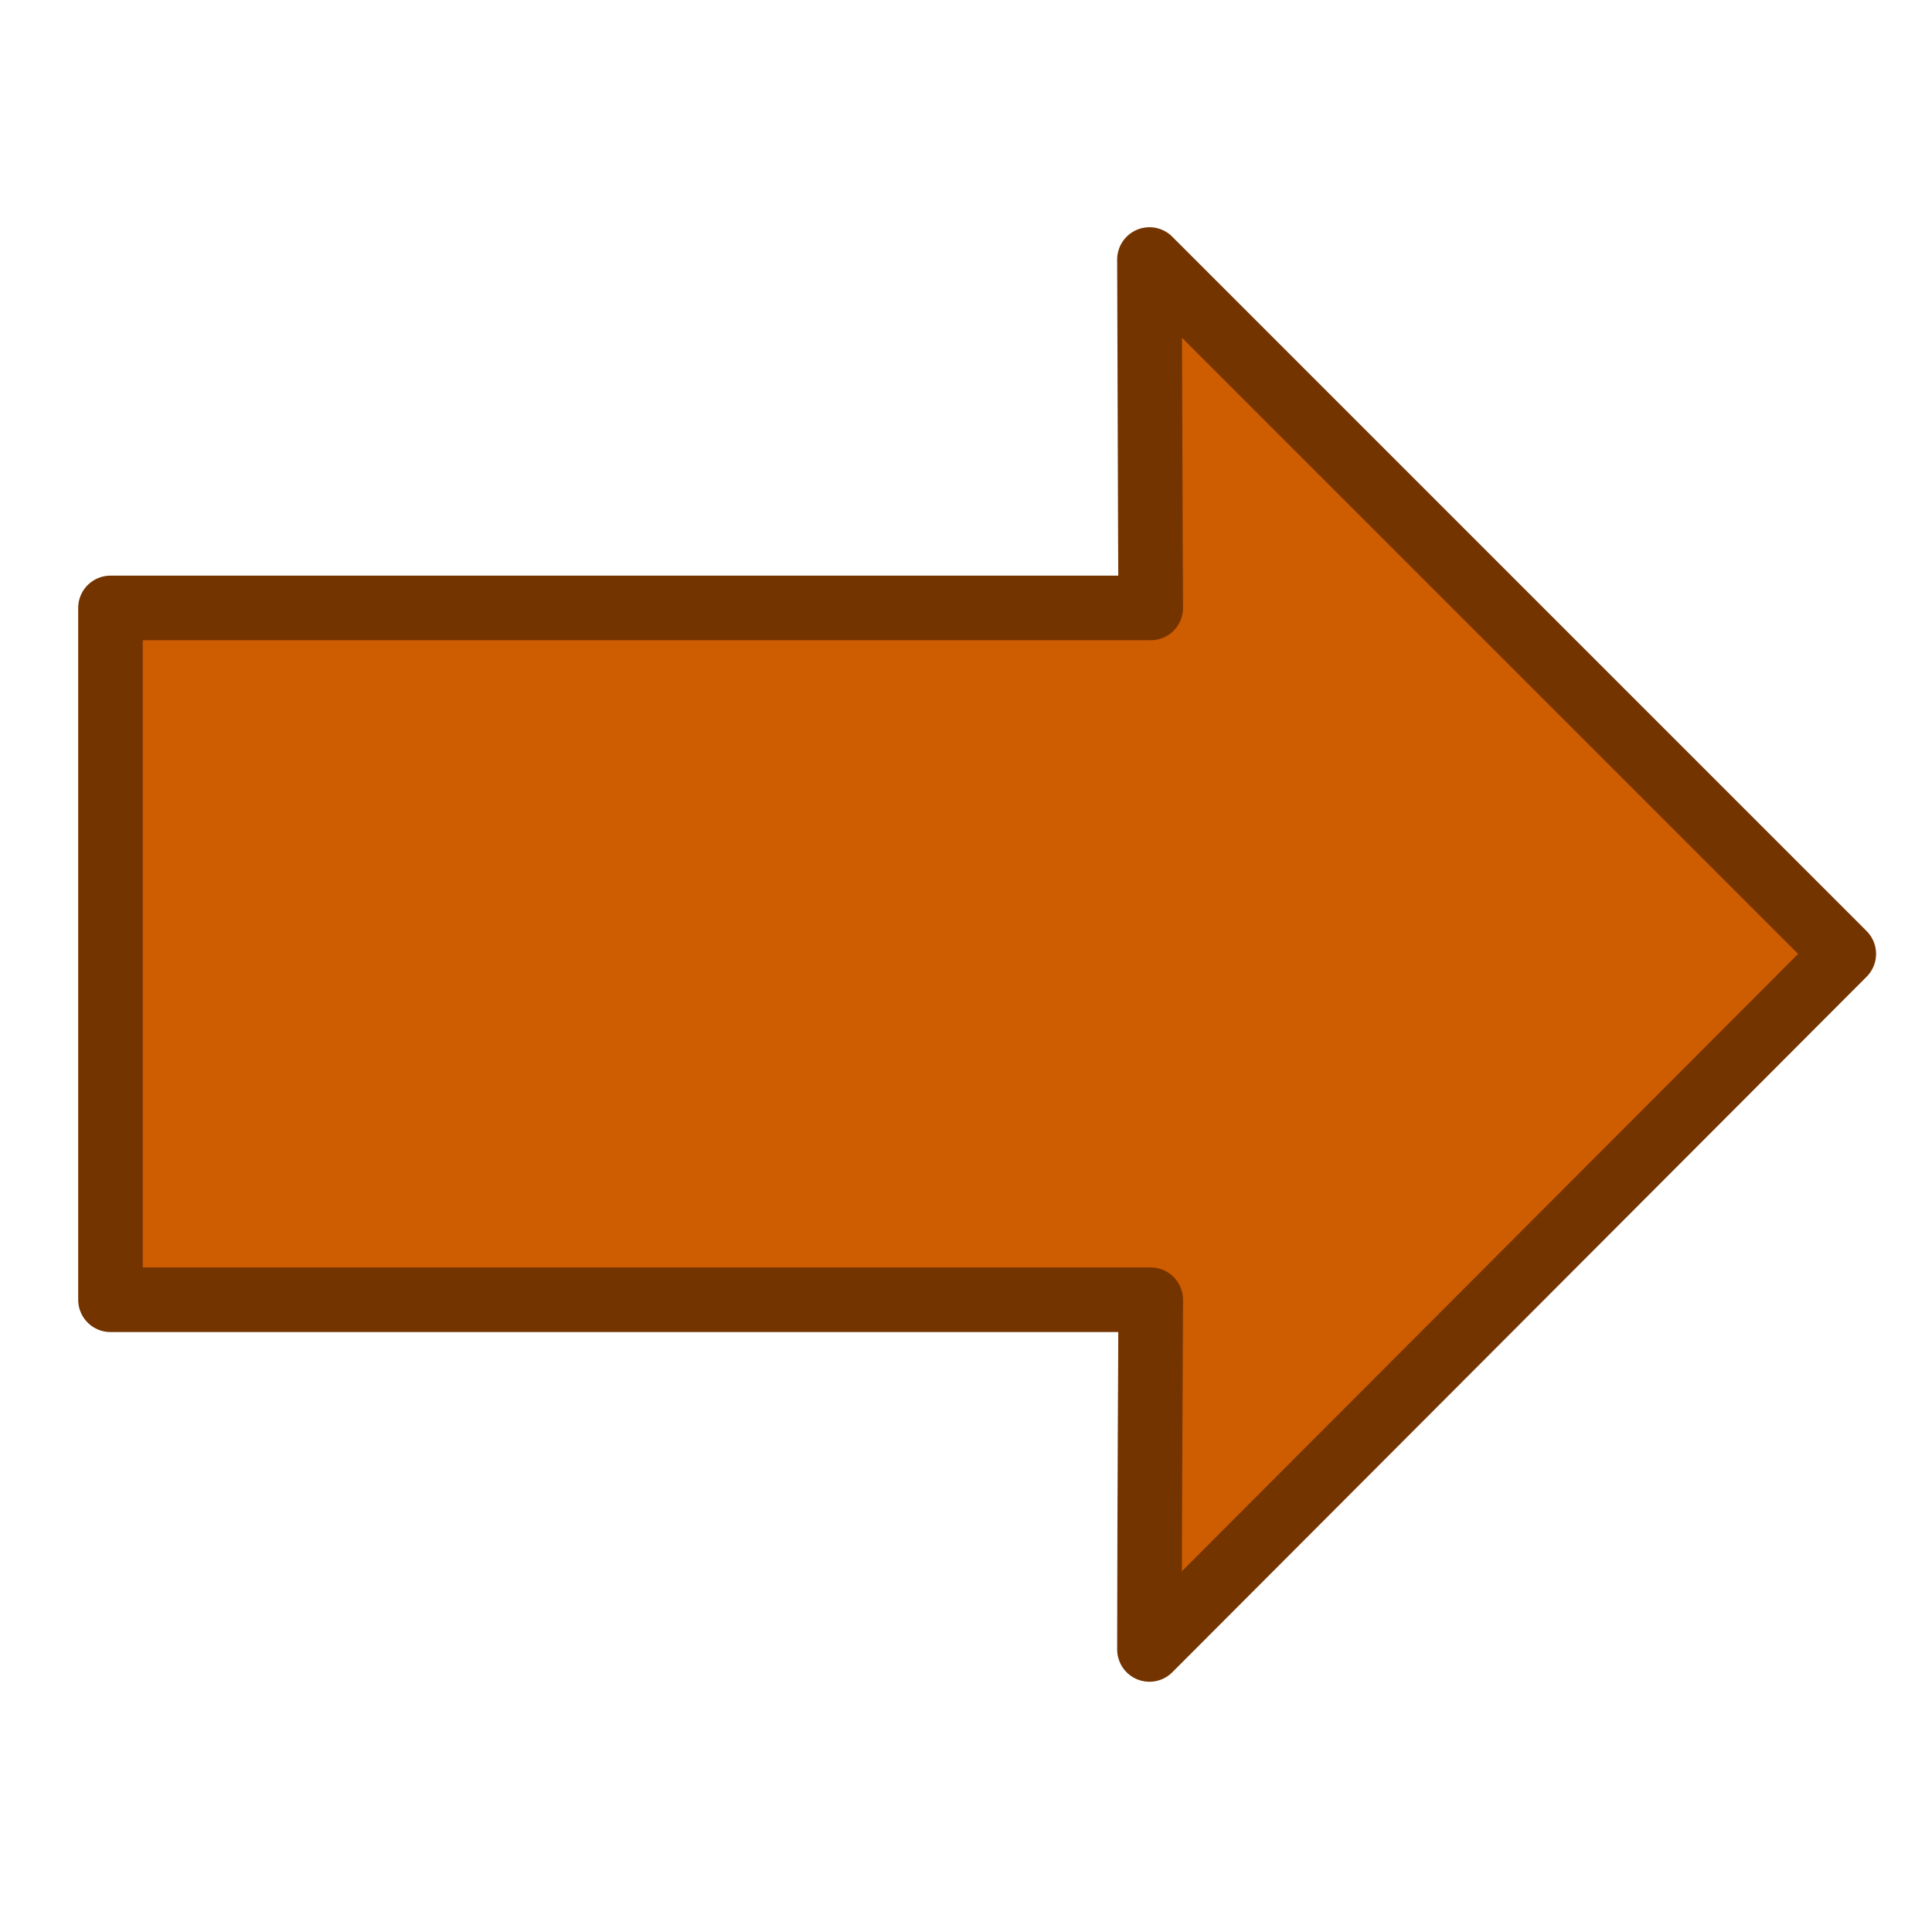
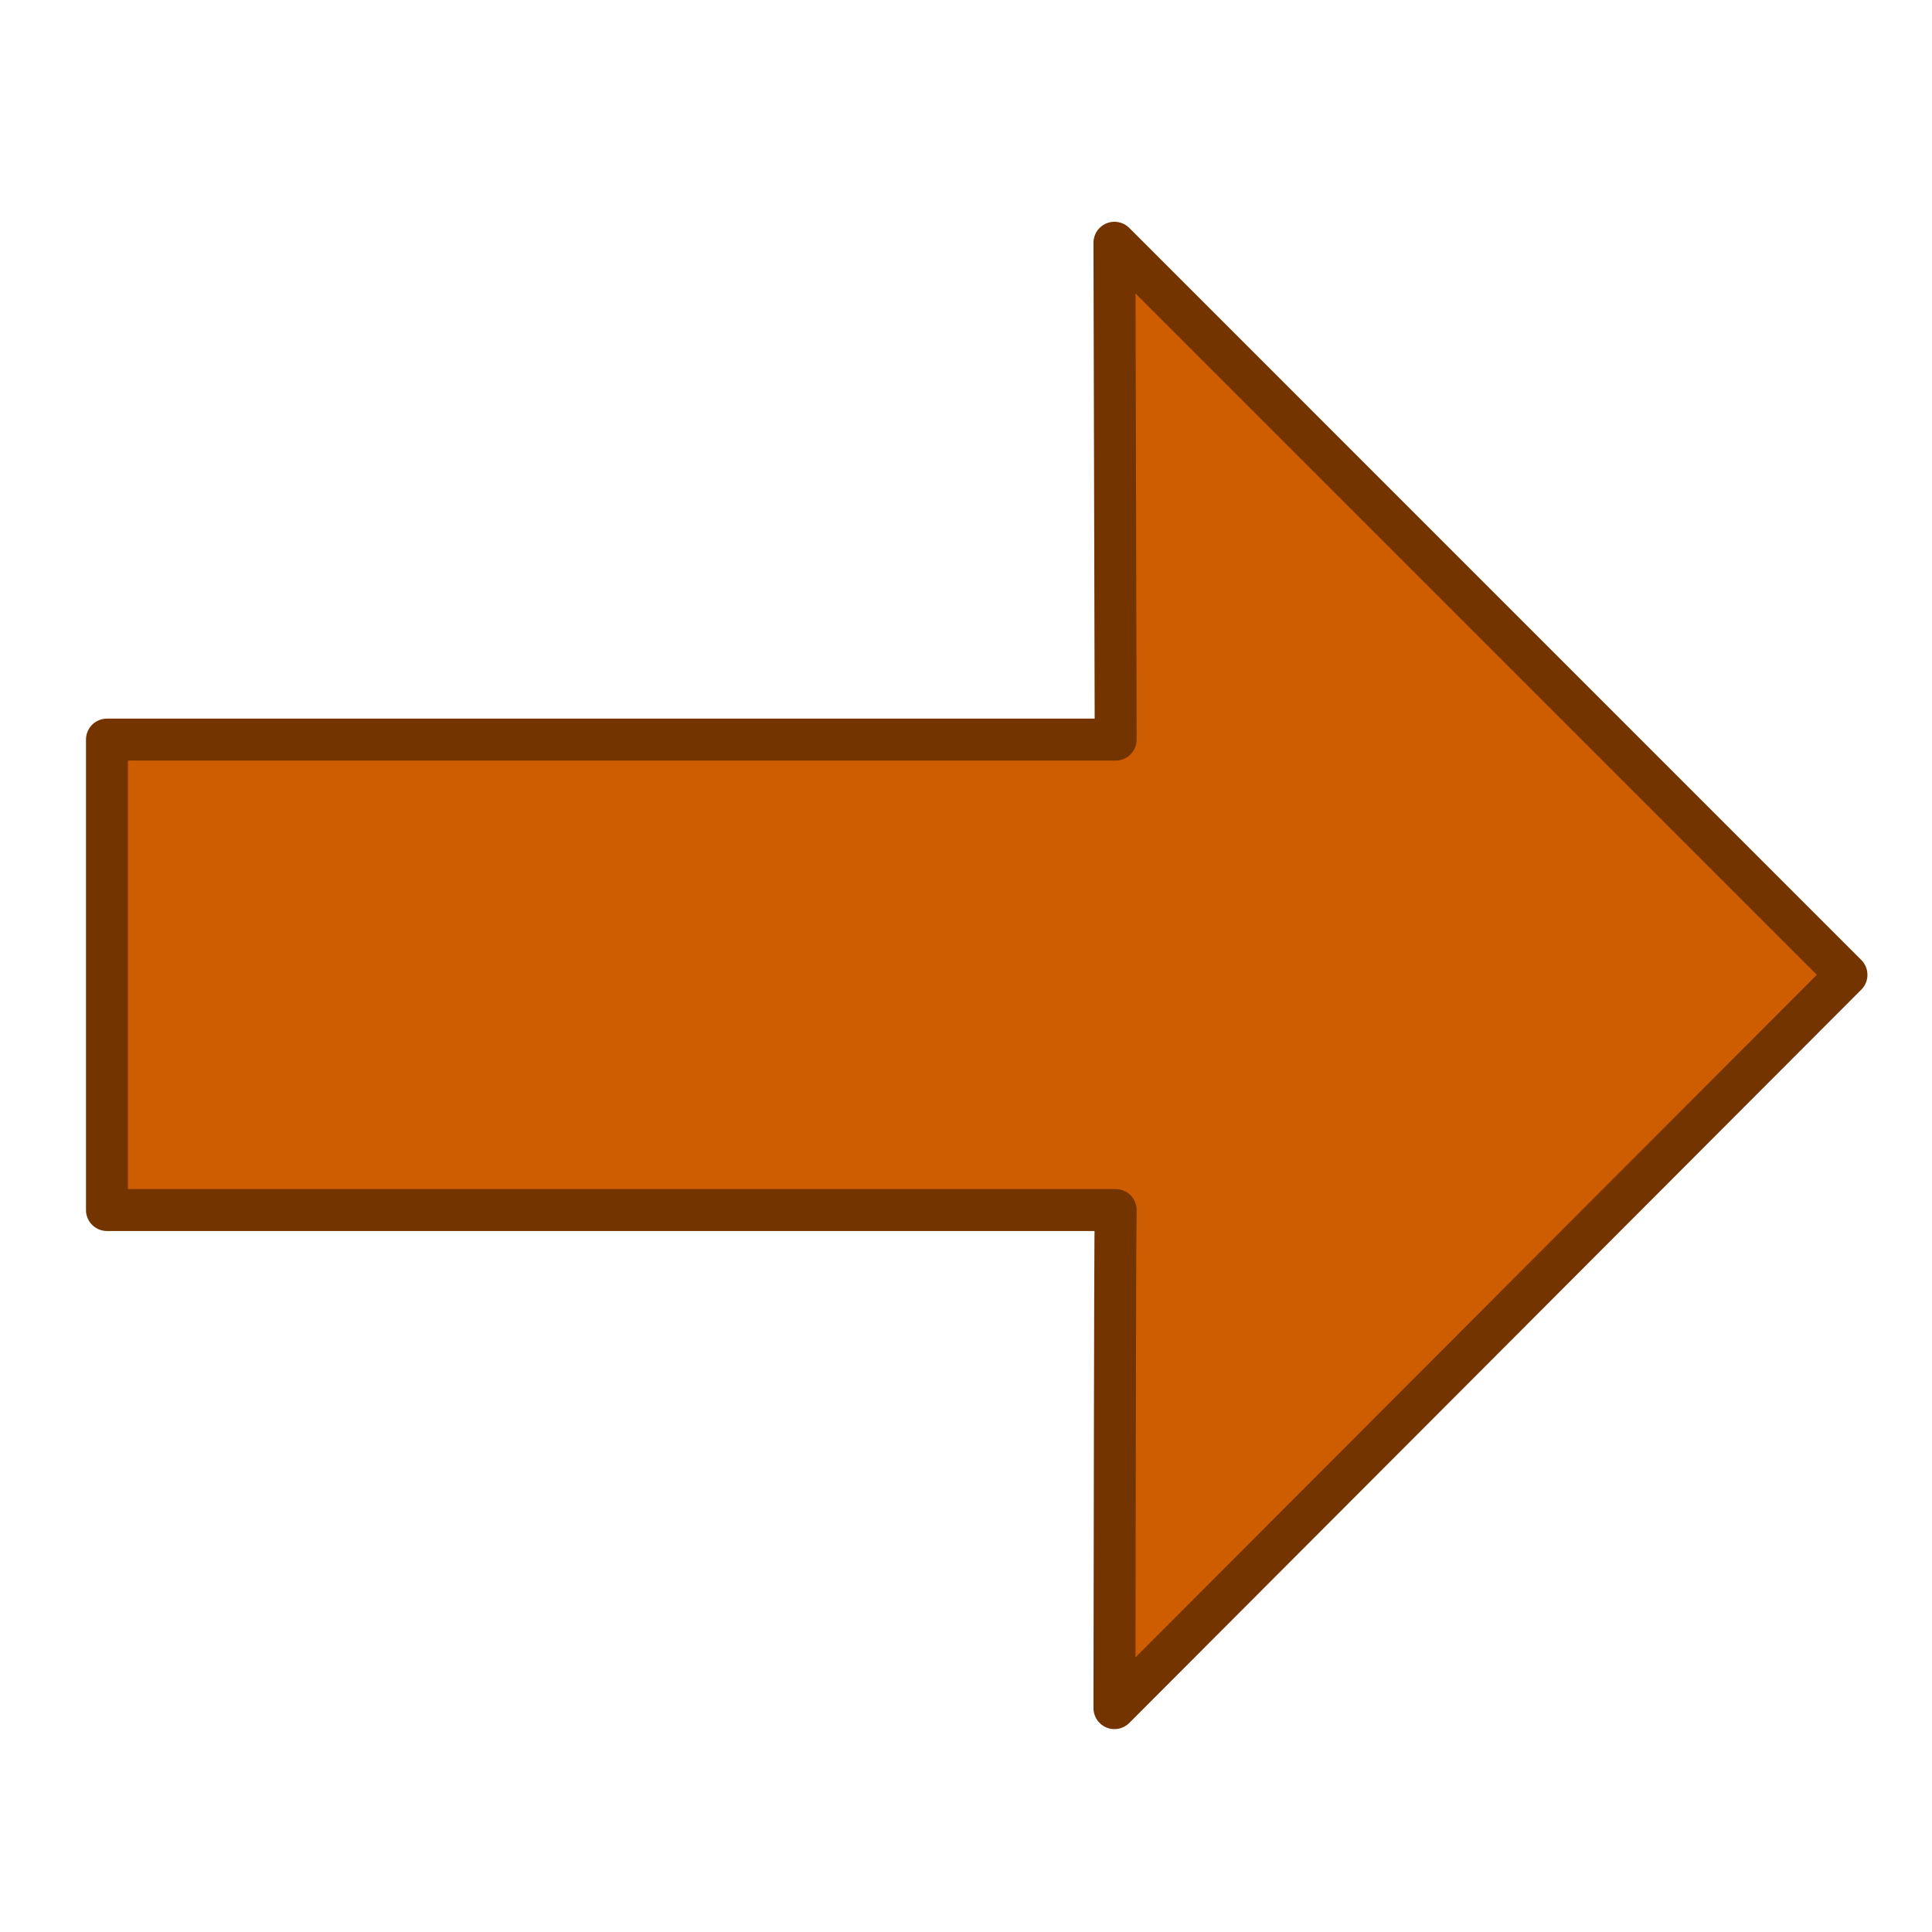
<svg xmlns="http://www.w3.org/2000/svg" width="48px" height="48px" id="svg4933" version="1.1">
  <defs id="defs4935">
    <linearGradient id="linearGradient5463">
      <stop style="stop-color:#ff8484;stop-opacity:1;" offset="0" id="stop5465" />
      <stop style="stop-color:#000000;stop-opacity:0;" offset="1" id="stop5467" />
    </linearGradient>
  </defs>
  <g id="layer1">
-     <path style="fill:#ce5c00;fill-opacity:1;stroke:#743400;stroke-width:1.605;stroke-linecap:round;stroke-linejoin:round;stroke-miterlimit:4;stroke-opacity:1;stroke-dasharray:none" d="m 28.558,6.448 c 0.028,8.656 0.022,6.492 0.031,8.656 l -25.844,0 0,17.188 25.844,0 c -0.007,2.516 -0.024,3.722 -0.031,8.688 l 17.25,-17.281 -17.25,-17.25 z" id="rect5607" />
+     <path style="fill:#ce5c00;fill-opacity:1;stroke:#743400;stroke-width:1.042;stroke-linecap:round;stroke-linejoin:round;stroke-miterlimit:4;stroke-opacity:1;stroke-dasharray:none" d="m 27.688,6.031 c 0.03,12.291 0.026,11.004 0.031,12.344 l -25.062,0 0,11.688 25.062,0 c -0.01,1.223 -0.013,-0.005 -0.031,12.375 L 45.875,24.219 27.688,6.031 z" id="rect2987" />
  </g>
</svg>
